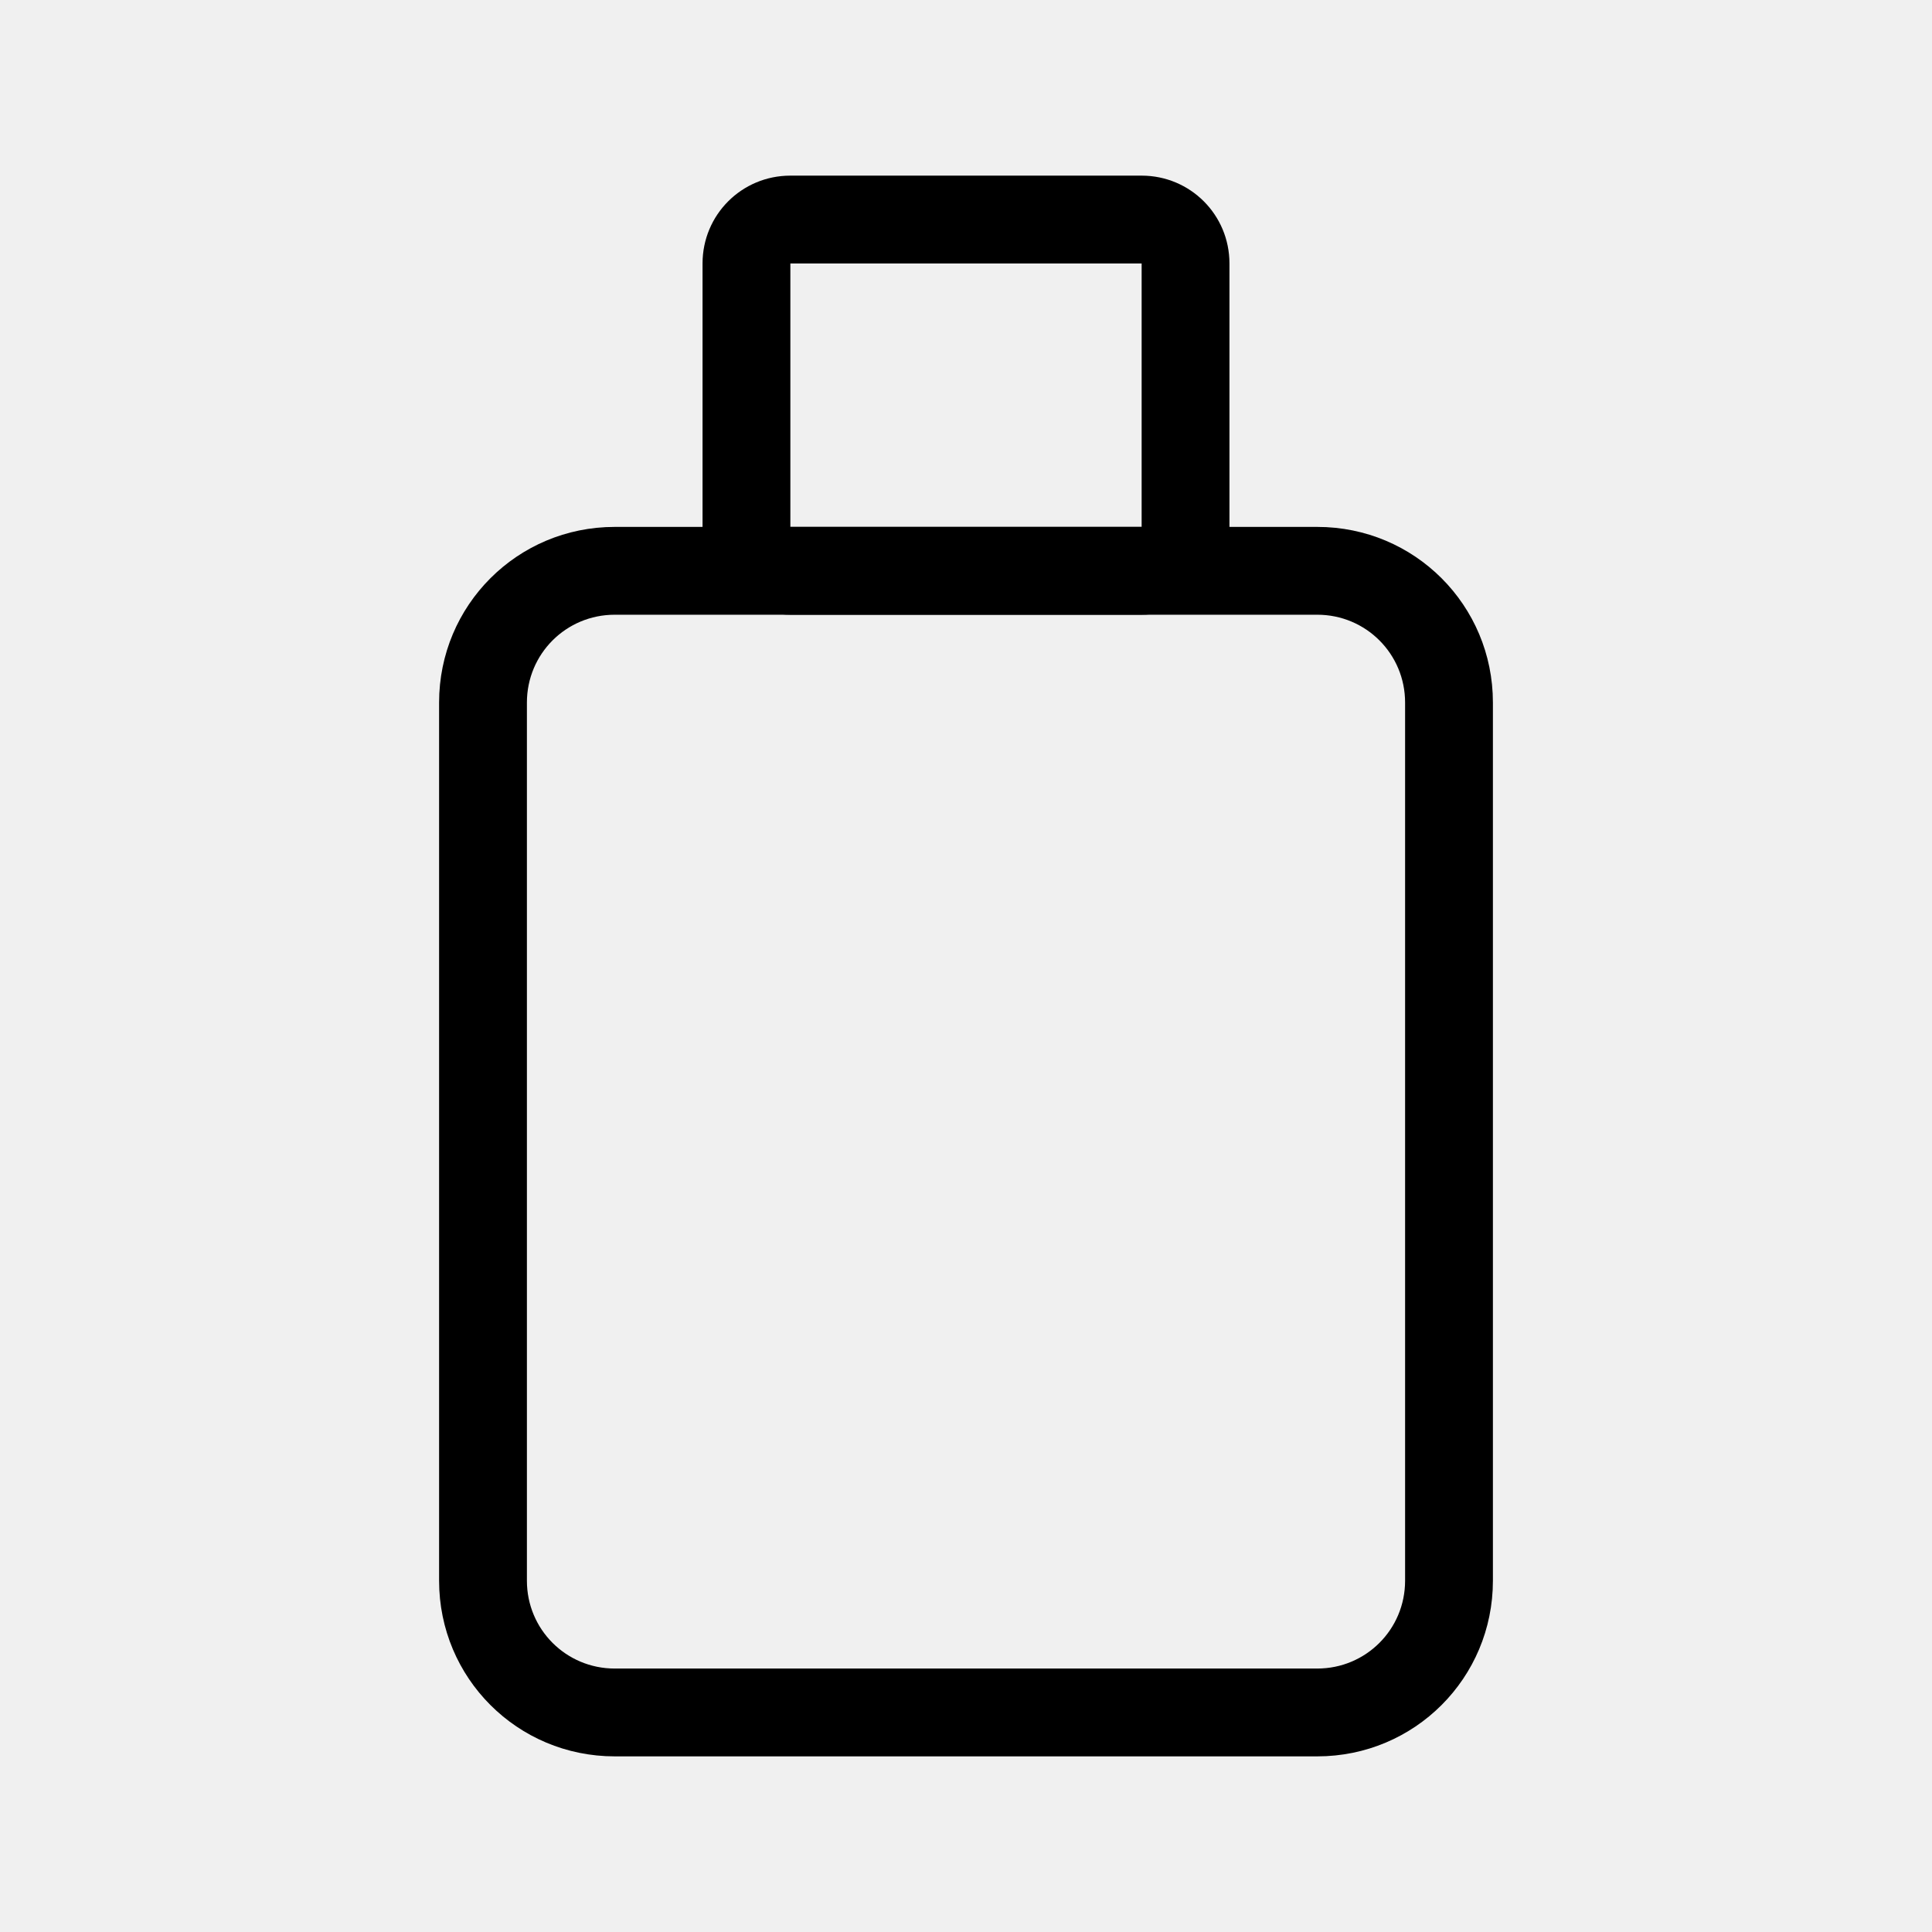
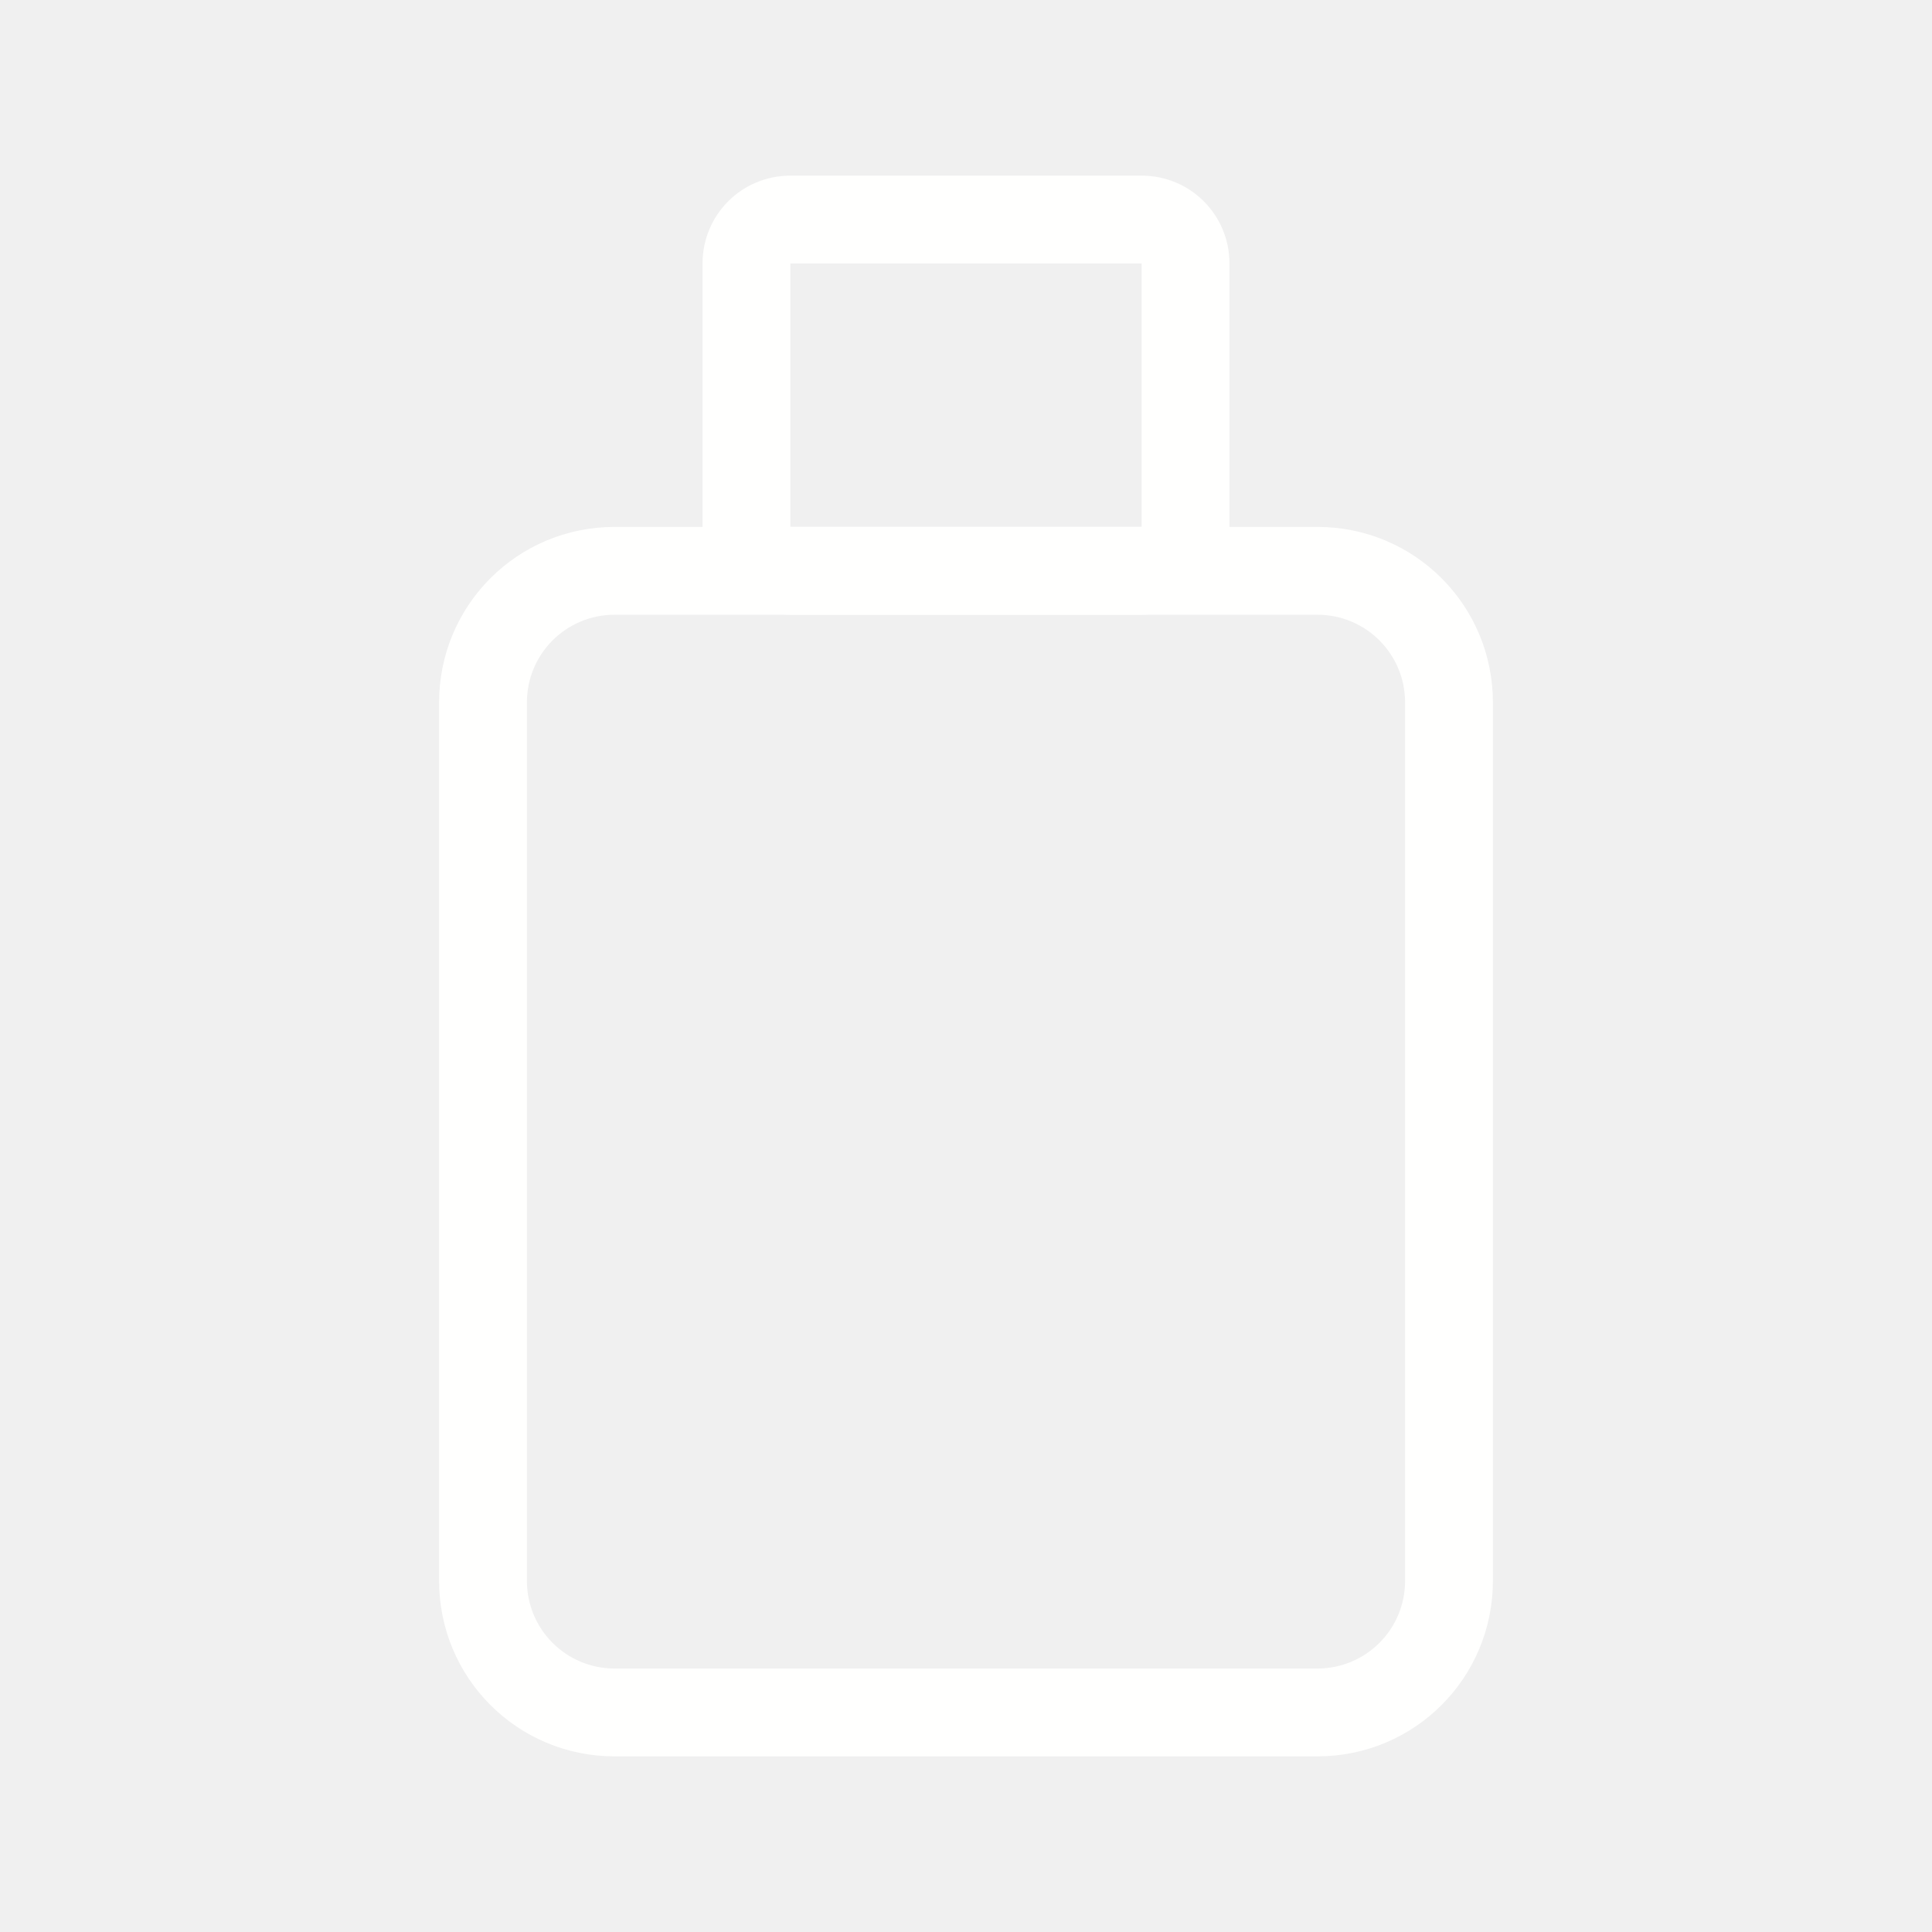
<svg xmlns="http://www.w3.org/2000/svg" id="svg" version="1.1" viewBox="0 0 22 22">
  <defs id="defs3">
    <style id="current-color-scheme" type="text/css">.ColorScheme-Text { color:#dedede; } .ColorScheme-Highlight { color:#5294e2; } .ColorScheme-ButtonBackground { color:#dedede; }</style>
  </defs>
  <g id="16-16-device-notifier">
    <rect style="opacity:0.2;fill:none;fill-opacity:1;stroke:none" id="rect4182" width="16" height="16" x="0" y="26" />
    <g transform="translate(-7.6293945e-6)" id="g999">
-       <path style="opacity:1;fill:#000000;fill-opacity:1;stroke:none;stroke-width:1.289;stroke-miterlimit:4;stroke-dasharray:none;stroke-opacity:1" d="m 5,31 v 9 h 6 v -9 z m 1,1 h 4 v 7.076 H 6 Z" id="rect945" />
-       <path style="opacity:1;fill:#000000;fill-opacity:1;stroke:none;stroke-width:0.702;stroke-miterlimit:4;stroke-dasharray:none;stroke-opacity:1" d="M 6 29 L 6 32 L 10 32 L 10 29 L 6 29 z M 7 30 L 9 30 L 9 31 L 7 31 L 7 30 z " transform="translate(7.6293945e-6)" id="rect979" />
+       <path style="opacity:1;fill:#fbfbfb;fill-opacity:1;stroke:none;stroke-width:1.289;stroke-miterlimit:4;stroke-dasharray:none;stroke-opacity:1" d="m 5,31 v 9 h 6 v -9 z m 1,1 h 4 v 7.076 H 6 Z" id="rect945" />
+       <path style="opacity:1;fill:#fbfbfb;fill-opacity:1;stroke:none;stroke-width:0.702;stroke-miterlimit:4;stroke-dasharray:none;stroke-opacity:1" d="M 6 29 L 6 32 L 10 32 L 10 29 L 6 29 z M 7 30 L 9 30 L 9 31 L 7 31 L 7 30 z " transform="translate(7.6293945e-6)" id="rect979" />
    </g>
  </g>
  <g id="device-notifier">
    <rect y="-36" x="-5" height="32" width="32" id="rect4151" style="opacity:0.2;fill:none;fill-opacity:1;stroke:none" />
    <g id="g1887" transform="translate(-29)">
-       <path id="rect890" style="fill:#000000;fill-opacity:1;stroke-width:0.05;stroke-linecap:round;stroke-linejoin:round" d="m 30,-15 c -0.554,0 -1,0.446 -1,1 v 6 c 0,0.554 0.446,1 1,1 h 20 c 0.554,0 1,-0.446 1,-1 v -6 c 0,-0.554 -0.446,-1 -1,-1 z m 0,1 h 20 v 6 H 30 Z" />
-       <path id="rect2527" style="color:#000000;fill:#000000;stroke-width:0.074;stroke-linecap:round;stroke-linejoin:round;-inkscape-stroke:none" d="m 34,-22 c -0.549,0 -0.688,0.539 -0.992,1 l -3.965,6.708 H 50.957 L 46.992,-21 C 46.688,-21.461 46.549,-22 46,-22 Z" />
-       <circle style="opacity:0.8;fill:#007de6;fill-opacity:1;stroke-width:0.1;stroke-linecap:round;stroke-linejoin:round" id="path4724" cx="33" cy="-11" r="1" />
+       <path id="rect890" style="fill:#ffffff;fill-opacity:1;stroke-width:0.05;stroke-linecap:round;stroke-linejoin:round" d="m 30,-15 c -0.554,0 -1,0.446 -1,1 v 6 c 0,0.554 0.446,1 1,1 h 20 c 0.554,0 1,-0.446 1,-1 v -6 c 0,-0.554 -0.446,-1 -1,-1 z m 0,1 h 20 v 6 H 30 Z" />
+       <path id="rect2527" style="color:#000000;fill:#ffffff;stroke-width:0.074;stroke-linecap:round;stroke-linejoin:round;-inkscape-stroke:none" d="m 34,-22 c -0.549,0 -0.688,0.539 -0.992,1 l -3.965,6.708 H 50.957 L 46.992,-21 C 46.688,-21.461 46.549,-22 46,-22 Z" />
+       <circle style="opacity:0.8;fill:#04ff04;fill-opacity:1;stroke-width:0.1;stroke-linecap:round;stroke-linejoin:round" id="path4724" cx="33" cy="-11" r="1" />
    </g>
  </g>
  <g id="22-22-device-notifier">
    <rect y="1.2617187e-05" x="9.9999997e-06" height="22" width="22" id="rect4157" style="opacity:0.2;fill:none;fill-opacity:1;stroke:none" />
    <g id="g1588" transform="translate(-18,-1)">
-       <path id="rect877" style="fill:#000000;stroke:none;stroke-width:2.174;stroke-linecap:round;stroke-linejoin:round;fill-opacity:1" d="m 25,7 c -1.108,0 -2,0.892 -2,2 v 10 c 0,1.108 0.892,2 2,2 h 8 c 1.108,0 2,-0.892 2,-2 V 9 C 35,7.892 34.108,7 33,7 Z m 0,1 h 8 c 0.554,0 1,0.446 1,1 v 10 c 0,0.554 -0.446,1 -1,1 h -8 c -0.554,0 -1,-0.446 -1,-1 V 9 c 0,-0.554 0.446,-1 1,-1 z" />
-       <path id="rect1303" style="fill:#000000;stroke:none;stroke-width:2;stroke-linecap:round;stroke-linejoin:round;fill-opacity:1" d="m 27,3 c -0.554,0 -1,0.446 -1,1 v 3 c 0,0.554 0.446,1 1,1 h 4 c 0.554,0 1,-0.446 1,-1 V 4 C 32,3.446 31.554,3 31,3 Z m 0,1 h 4 v 3 h -4 z" />
+       <path id="rect877" style="fill:#fffffe;stroke:none;stroke-width:2.174;stroke-linecap:round;stroke-linejoin:round" d="m 25,7 c -1.108,0 -2,0.892 -2,2 v 10 c 0,1.108 0.892,2 2,2 h 8 c 1.108,0 2,-0.892 2,-2 V 9 C 35,7.892 34.108,7 33,7 Z m 0,1 h 8 c 0.554,0 1,0.446 1,1 v 10 c 0,0.554 -0.446,1 -1,1 h -8 c -0.554,0 -1,-0.446 -1,-1 V 9 c 0,-0.554 0.446,-1 1,-1 z" />
+       <path id="rect1303" style="fill:#fffffe;stroke:none;stroke-width:2;stroke-linecap:round;stroke-linejoin:round" d="m 27,3 c -0.554,0 -1,0.446 -1,1 v 3 c 0,0.554 0.446,1 1,1 h 4 c 0.554,0 1,-0.446 1,-1 V 4 C 32,3.446 31.554,3 31,3 Z m 0,1 h 4 v 3 h -4 z" />
    </g>
  </g>
</svg>
